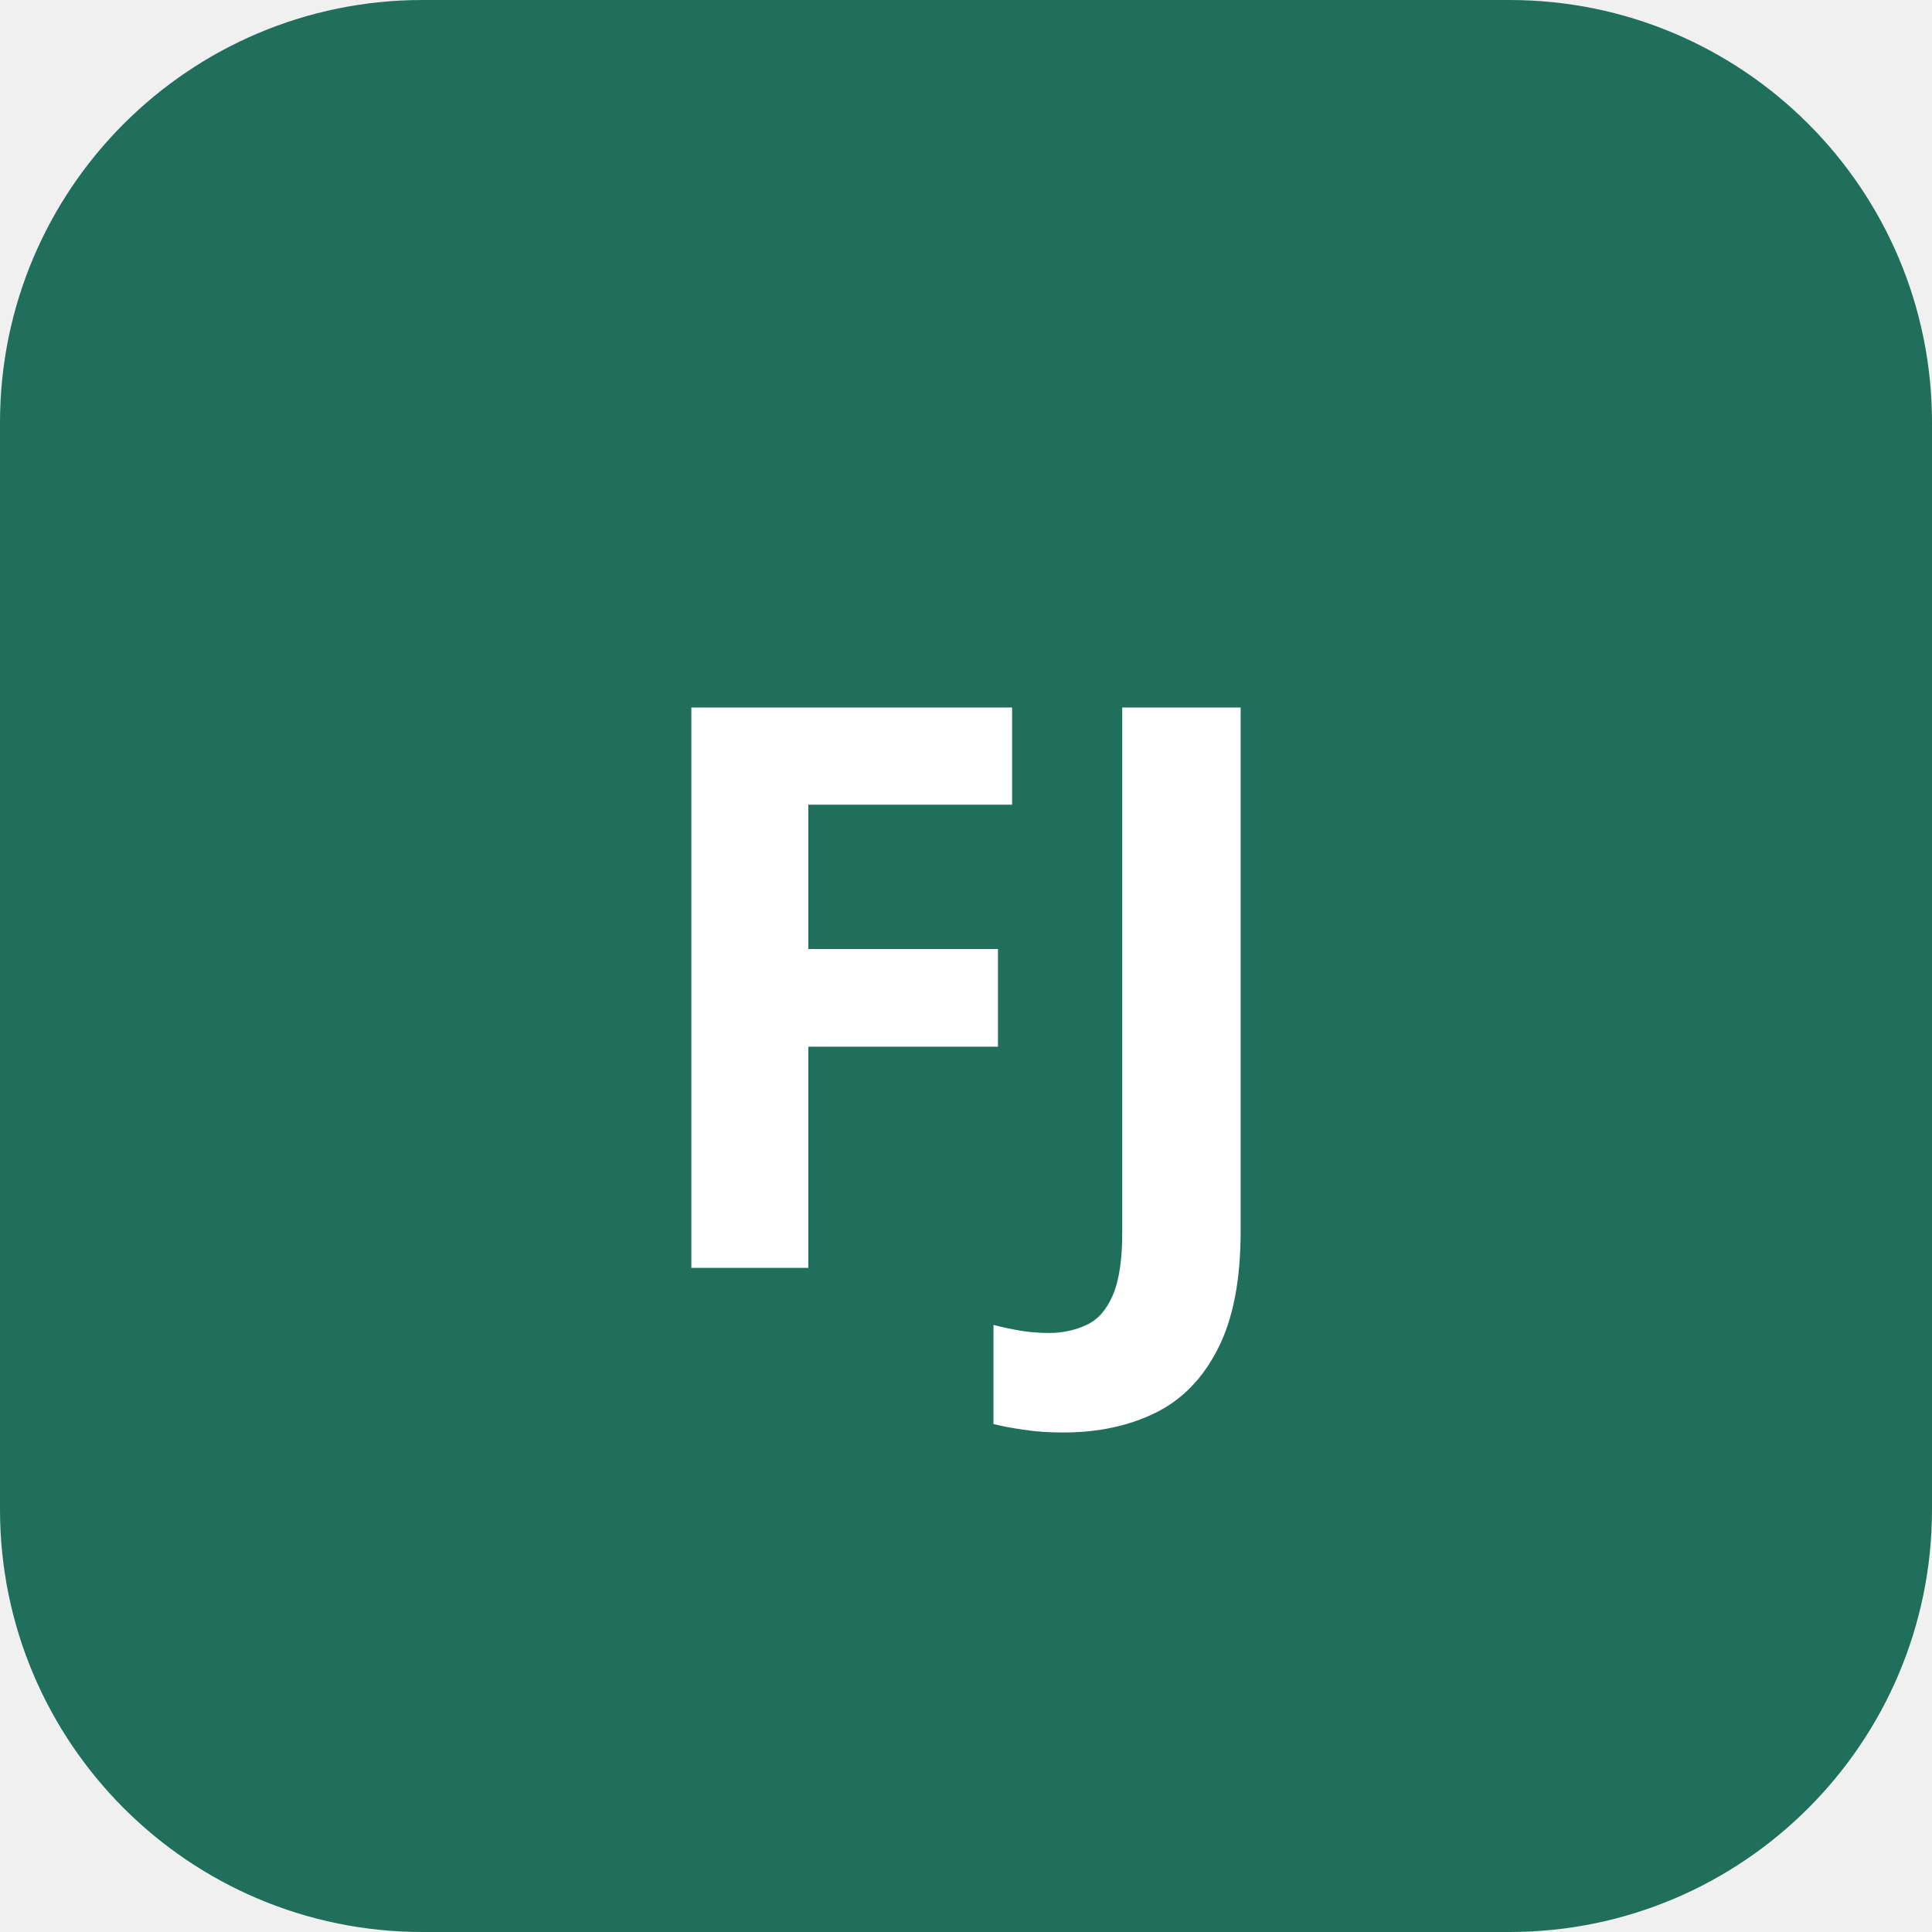
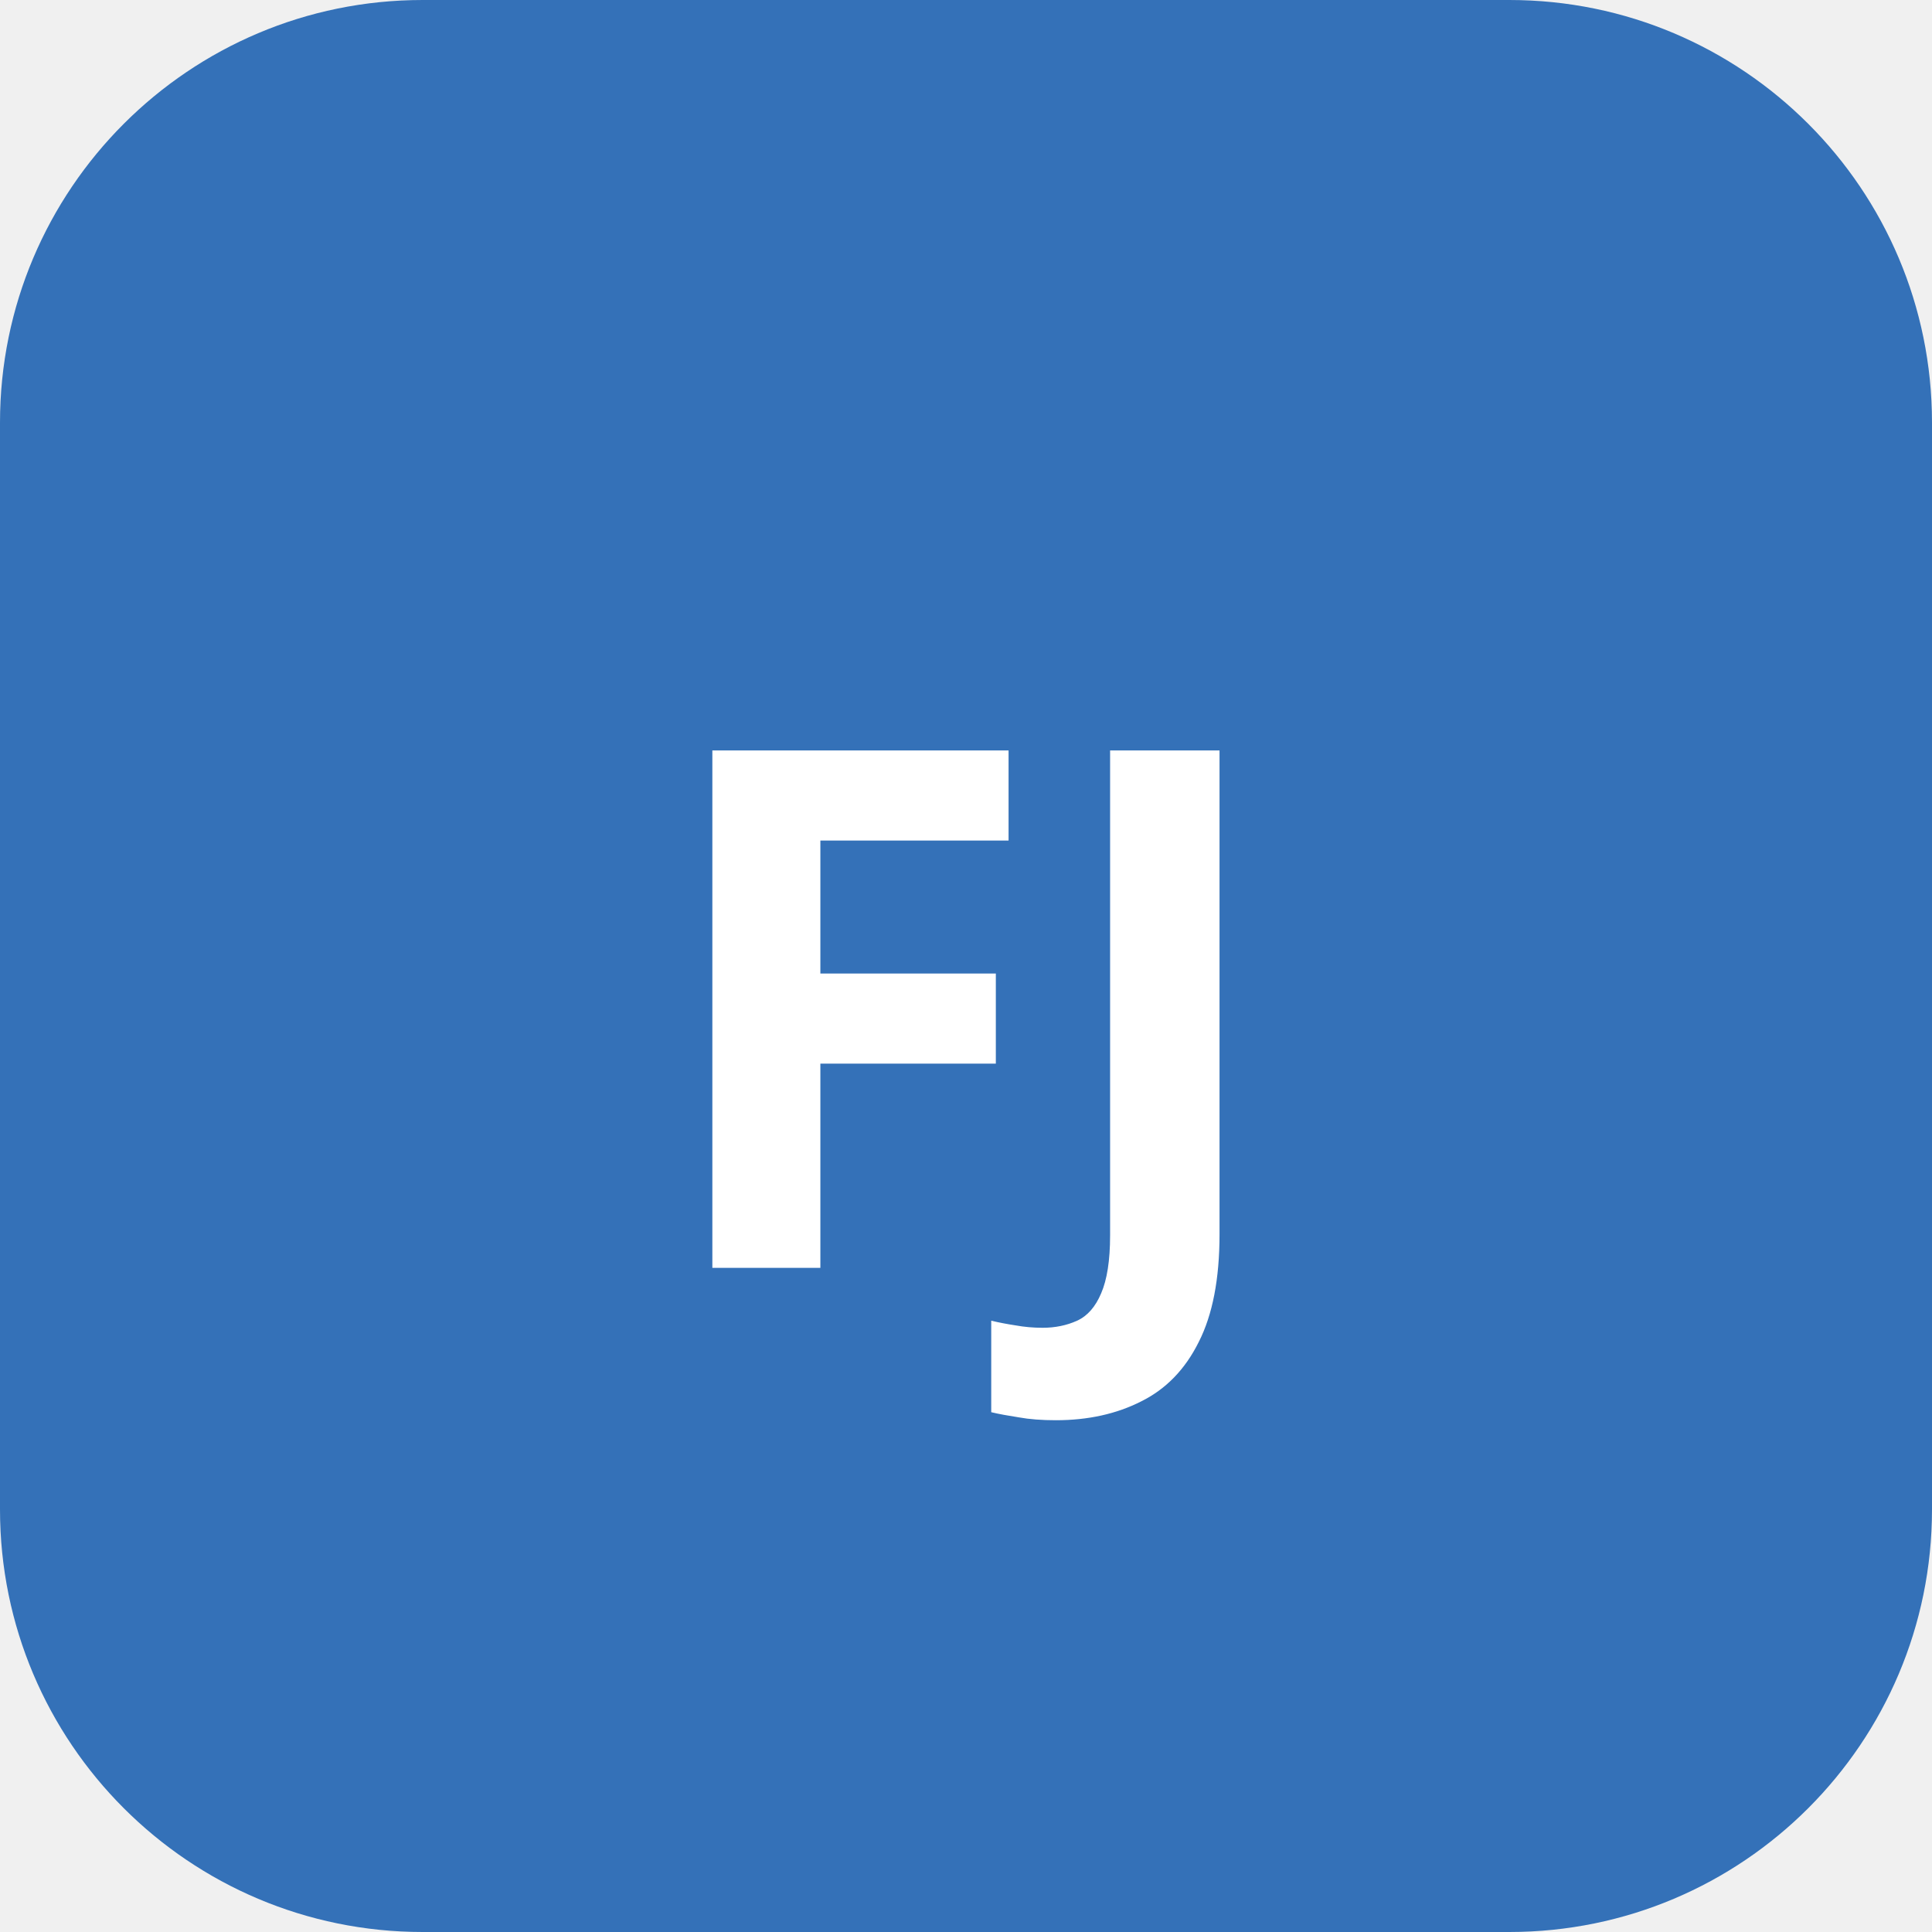
<svg xmlns="http://www.w3.org/2000/svg" viewBox="0 0 64 64">
-   <rect width="64" height="64" rx="14" fill="#1f6f5c" />
-   <text x="32" y="42" font-family="'Space Grotesk', sans-serif" font-size="26" font-weight="700" fill="#ffffff" text-anchor="middle">FJ</text>
+   <rect width="64" height="64" rx="14" fill="#3471B8" />
+   <text x="32" y="42" font-family="'Space Grotesk', sans-serif" font-size="24" font-weight="700" fill="#ffffff" text-anchor="middle">FJ</text>
</svg>
